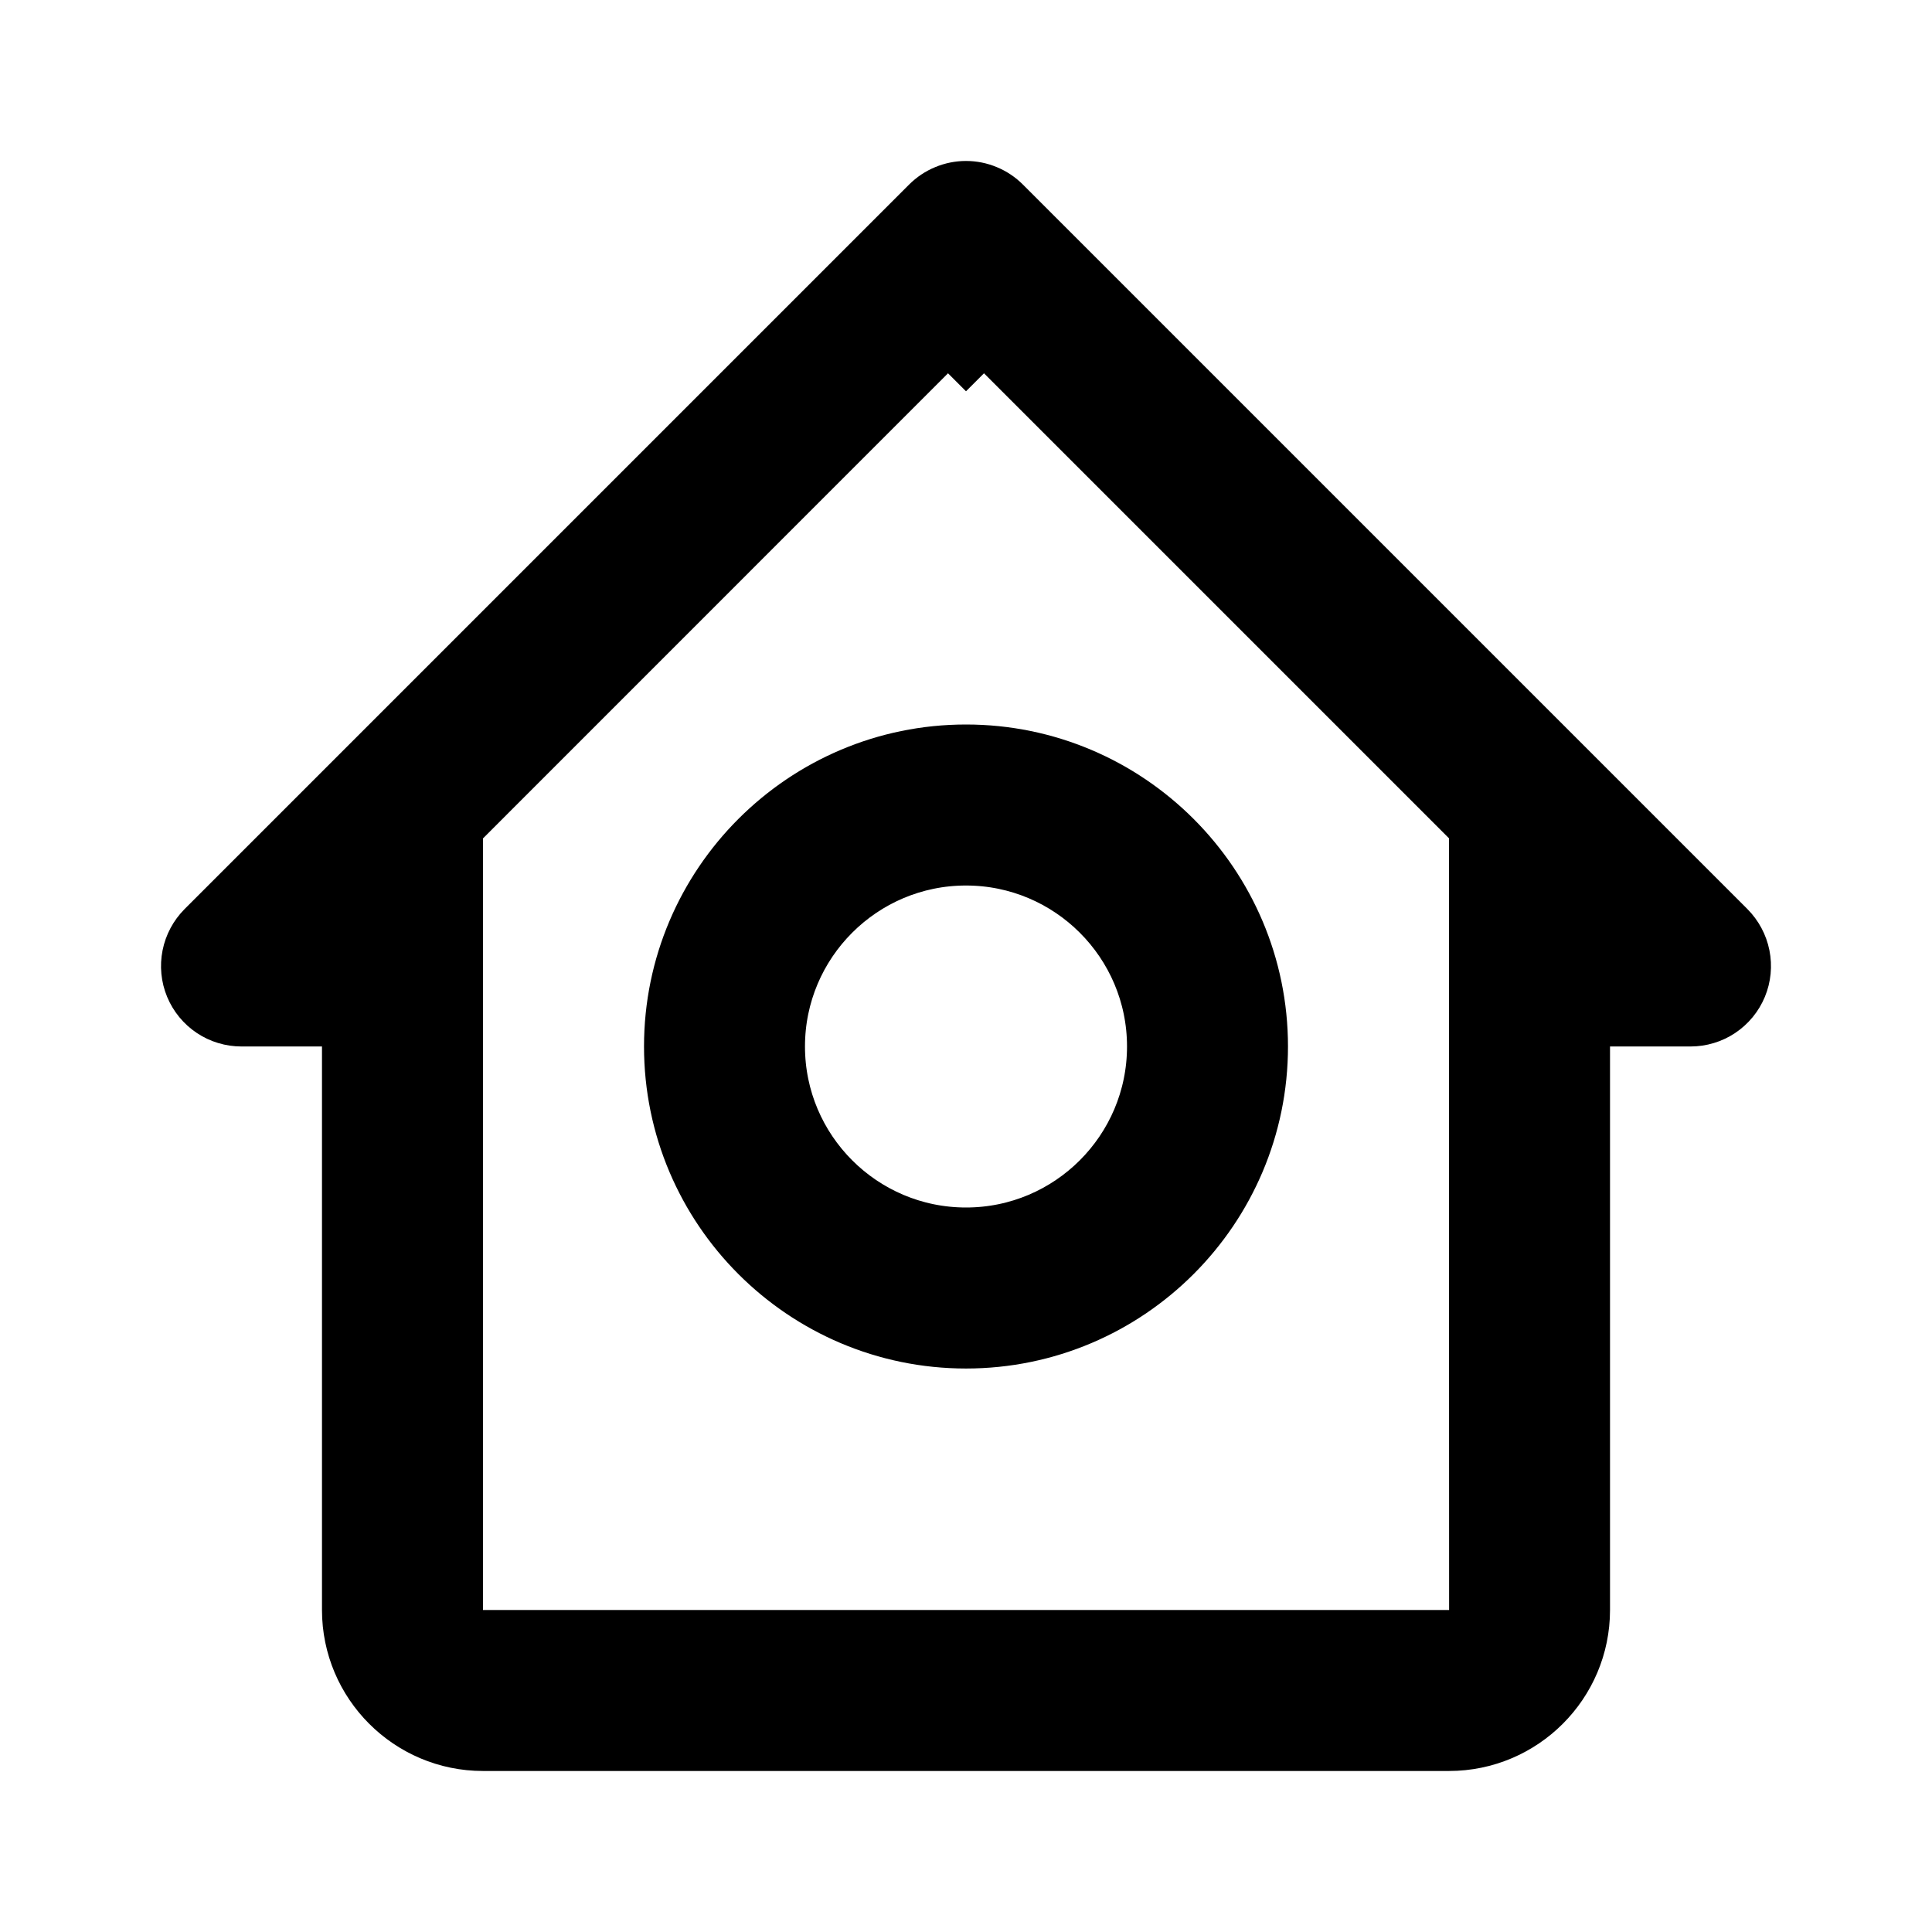
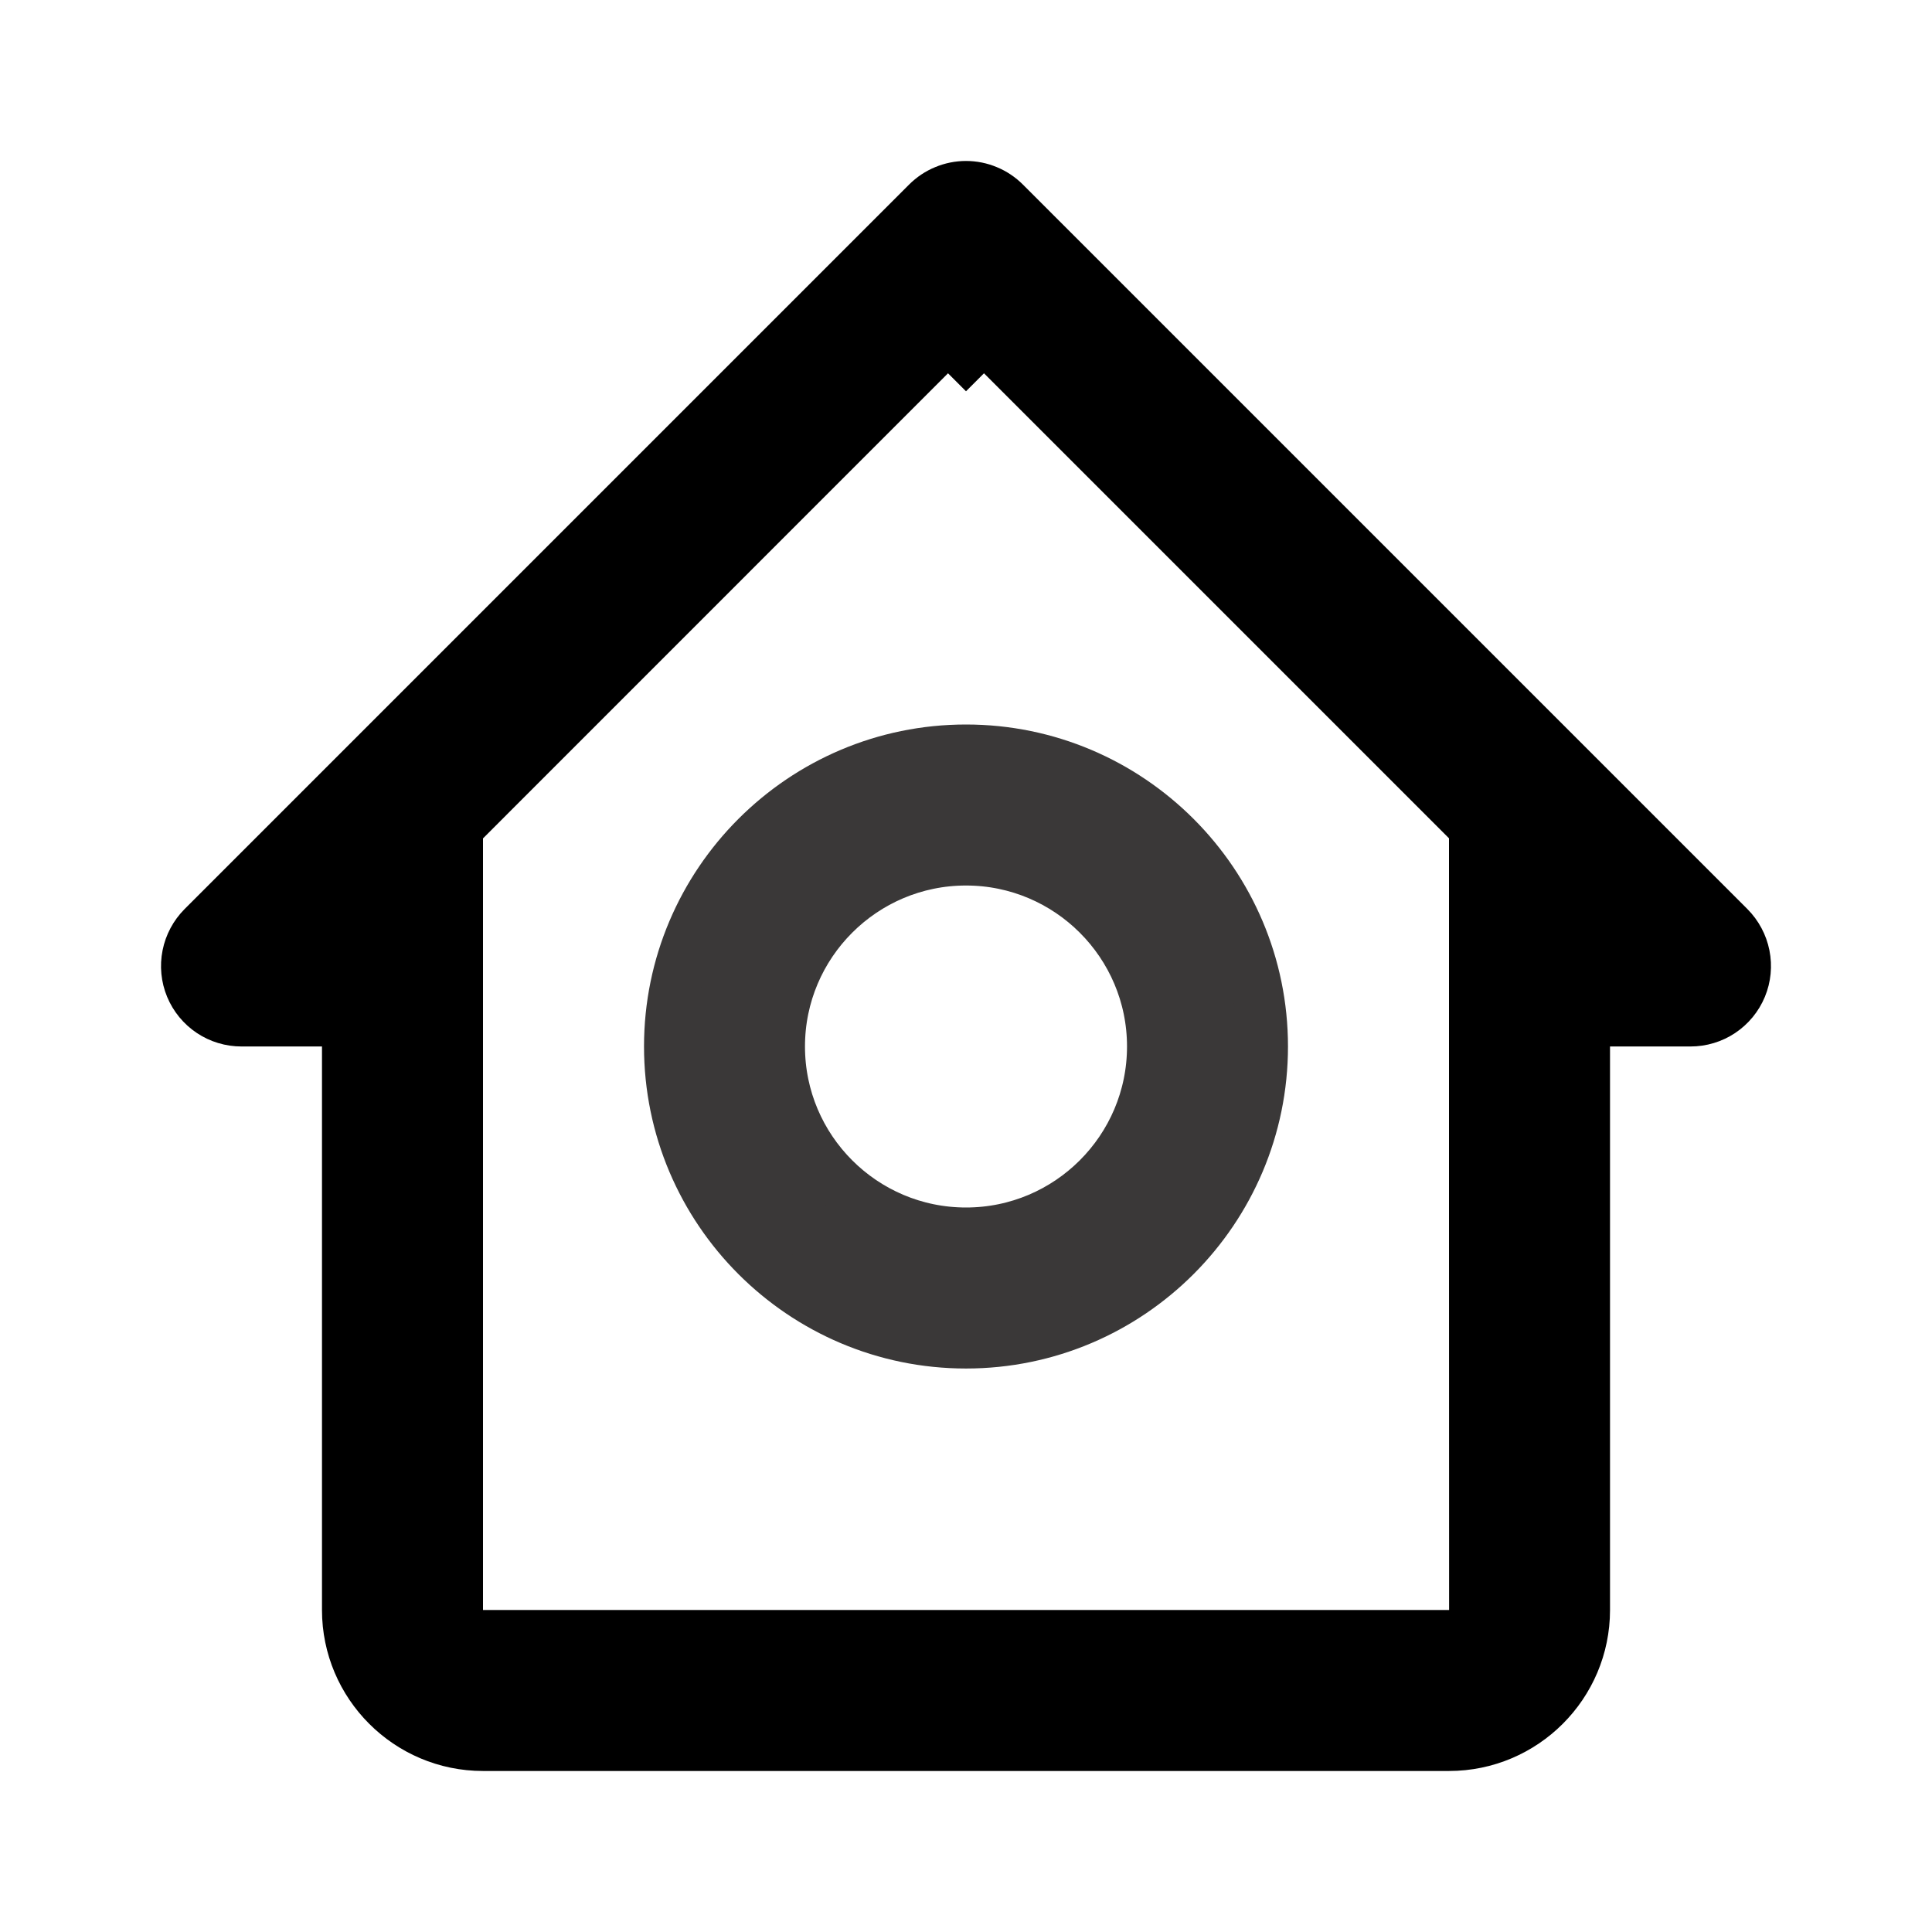
<svg xmlns="http://www.w3.org/2000/svg" width="38" height="38" viewBox="0 0 38 38" fill="none">
  <path d="M6.833 20.583V20.083H6.333H4.75C4.75 20.083 4.75 20.083 4.75 20.083C4.536 20.083 4.326 20.02 4.148 19.901C3.97 19.782 3.831 19.613 3.749 19.415C3.667 19.217 3.646 18.999 3.688 18.789C3.73 18.579 3.833 18.386 3.984 18.234C3.984 18.234 3.984 18.234 3.984 18.234L18.234 3.984L18.234 3.984C18.335 3.883 18.454 3.803 18.586 3.749C18.717 3.694 18.858 3.666 19 3.666C19.142 3.666 19.283 3.694 19.414 3.749C19.546 3.803 19.665 3.883 19.766 3.984L19.766 3.984L34.016 18.234C34.016 18.234 34.016 18.234 34.016 18.234C34.167 18.386 34.27 18.579 34.312 18.789C34.354 18.999 34.333 19.217 34.251 19.415C34.169 19.613 34.03 19.782 33.852 19.901C33.674 20.02 33.464 20.083 33.25 20.083C33.25 20.083 33.25 20.083 33.25 20.083H31.667H31.167V20.583V31.667C31.167 33.137 29.97 34.333 28.5 34.333H9.5C8.03 34.333 6.833 33.137 6.833 31.667V20.583ZM29 16.489V16.282L28.854 16.135L19.354 6.635L19 6.989L18.646 6.635L9.146 16.137L9 16.283V16.49V31.667V32.167H9.5H28.502H29.002L29.002 31.667L29 23.75V23.75V16.489Z" fill="currentColor" stroke="currentColor" />
-   <path d="M24.833 20.583C24.833 23.8 22.217 26.417 19 26.417C15.783 26.417 13.167 23.8 13.167 20.583C13.167 17.367 15.783 14.75 19 14.75C22.217 14.75 24.833 17.367 24.833 20.583ZM22.667 20.583C22.667 18.561 21.023 16.917 19 16.917C16.977 16.917 15.333 18.561 15.333 20.583C15.333 22.606 16.977 24.25 19 24.25C21.023 24.25 22.667 22.606 22.667 20.583Z" fill="currentColor" stroke="currentColor" />
+   <path d="M24.833 20.583C24.833 23.8 22.217 26.417 19 26.417C15.783 26.417 13.167 23.8 13.167 20.583C13.167 17.367 15.783 14.75 19 14.75C22.217 14.75 24.833 17.367 24.833 20.583ZM22.667 20.583C22.667 18.561 21.023 16.917 19 16.917C16.977 16.917 15.333 18.561 15.333 20.583C15.333 22.606 16.977 24.25 19 24.25C21.023 24.25 22.667 22.606 22.667 20.583Z" fill="#3A3838" stroke="#3A3838" />
</svg>
